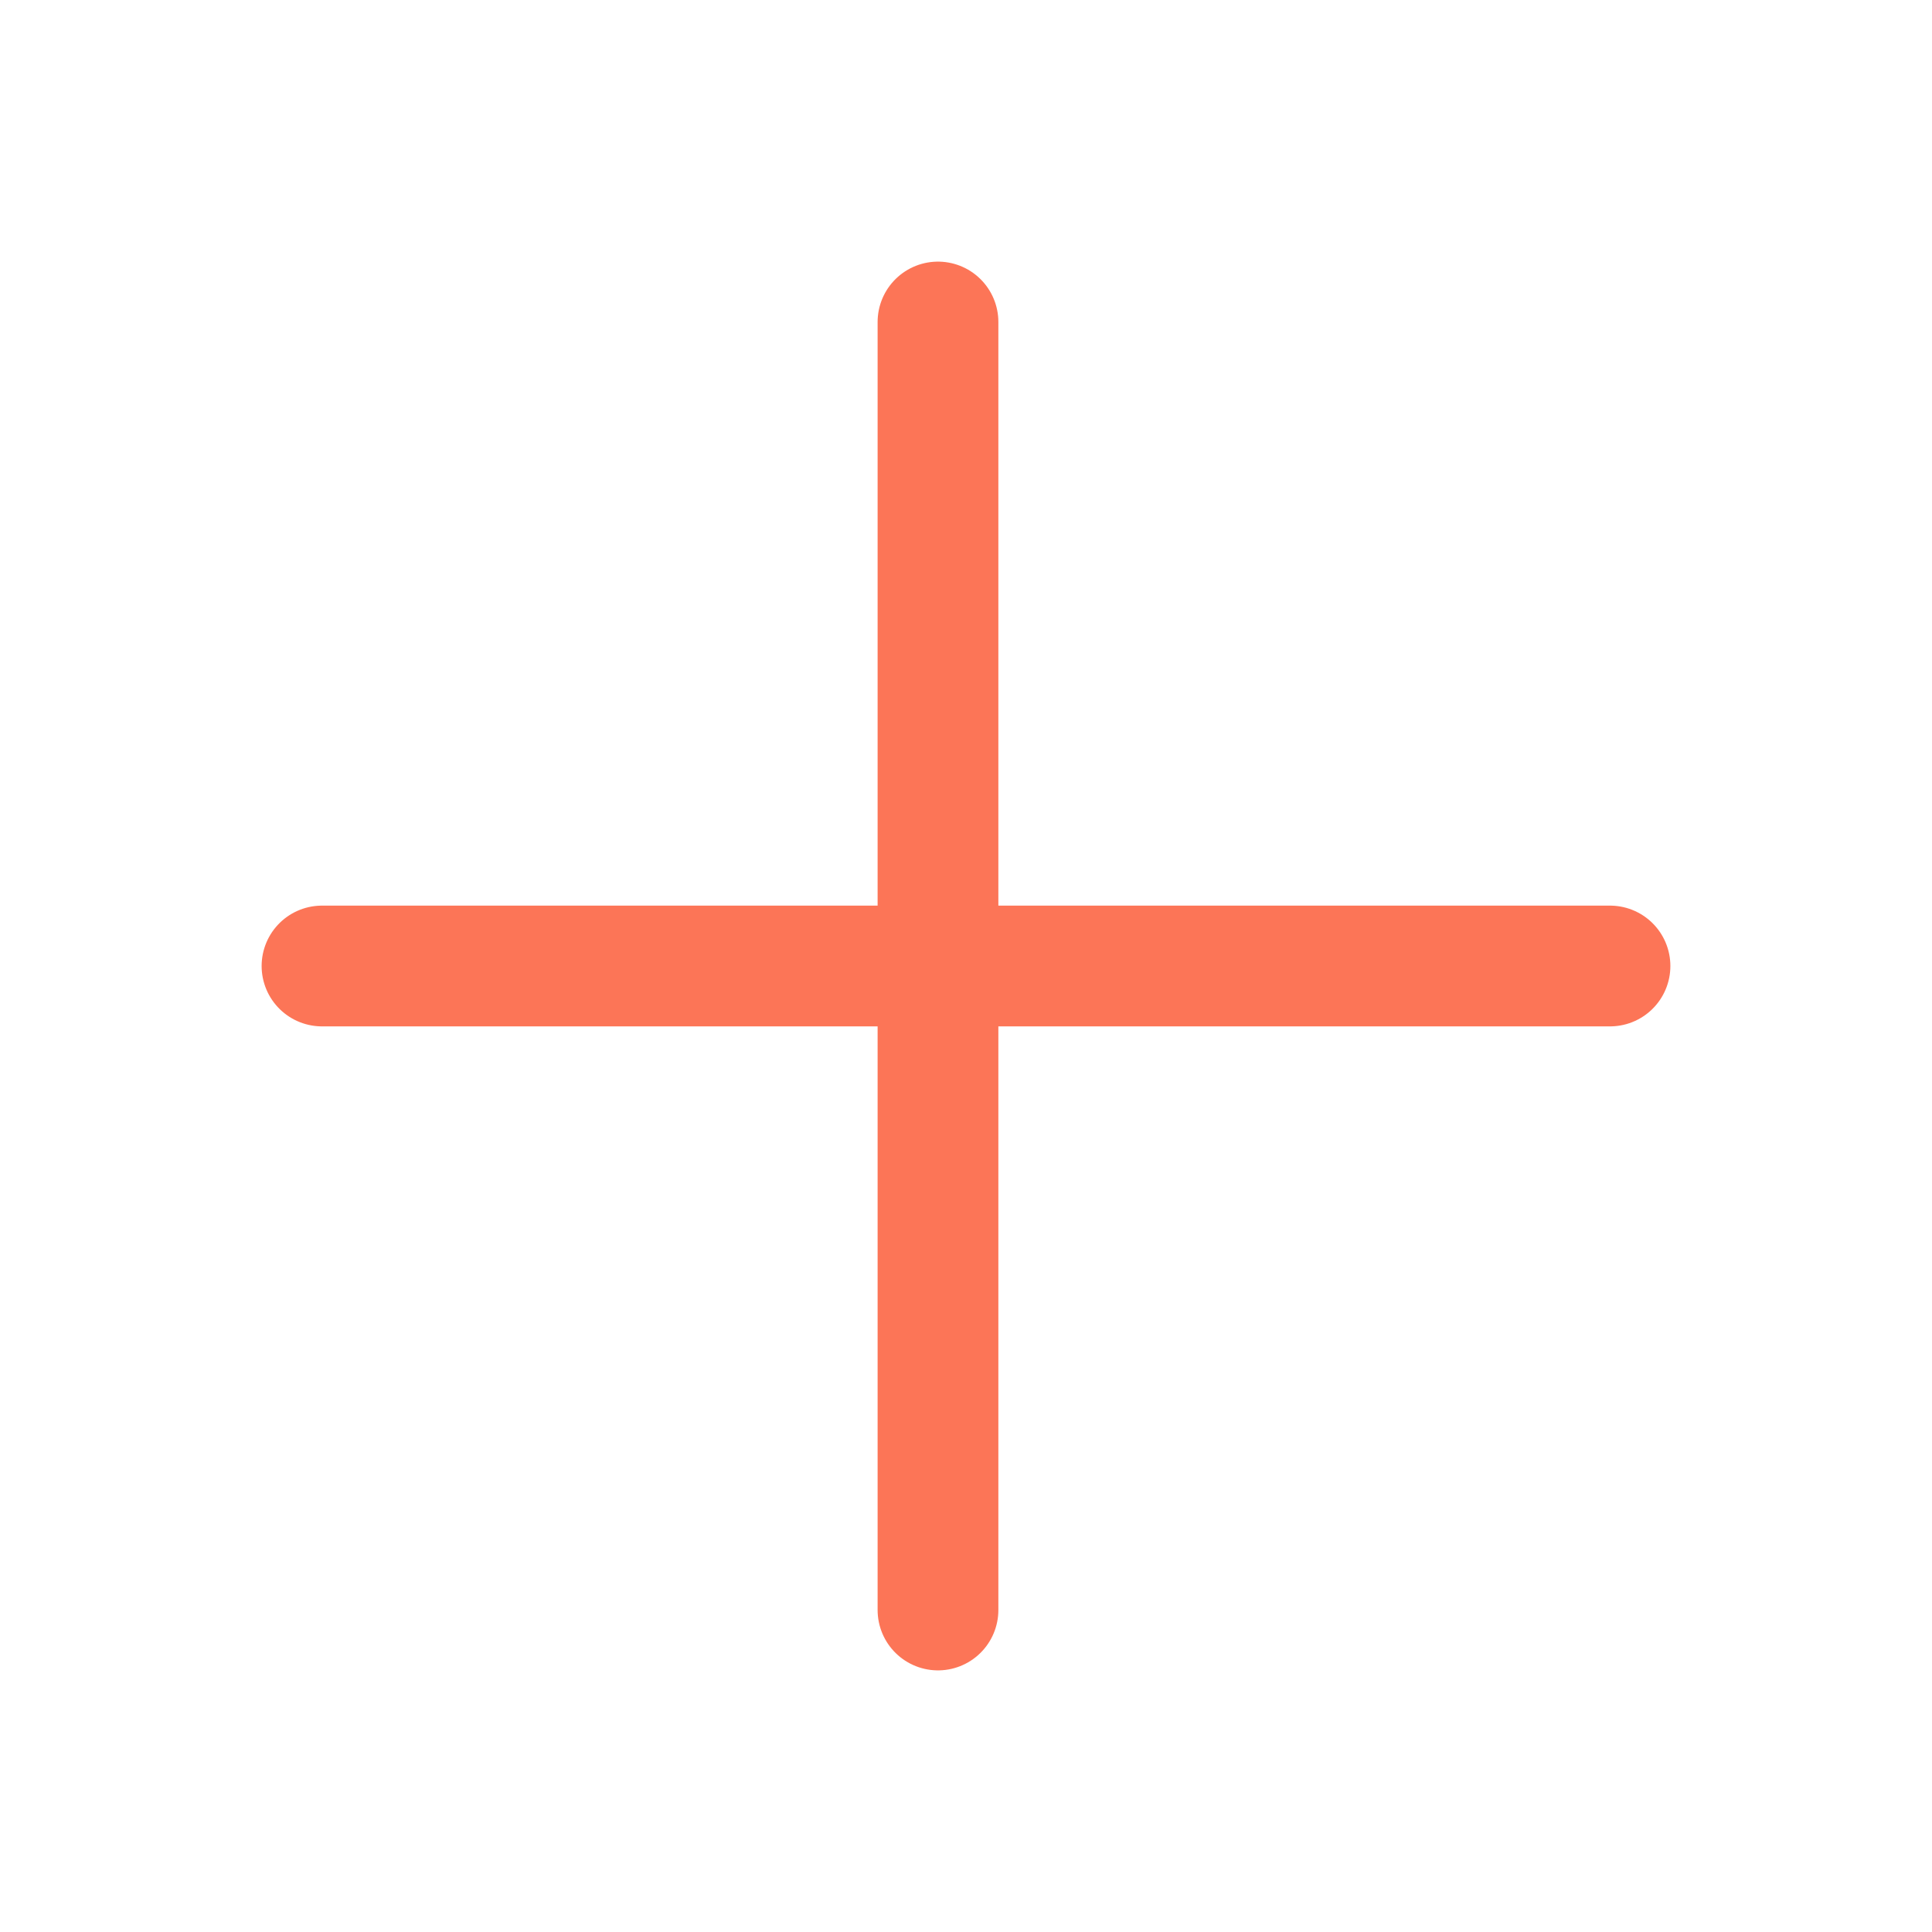
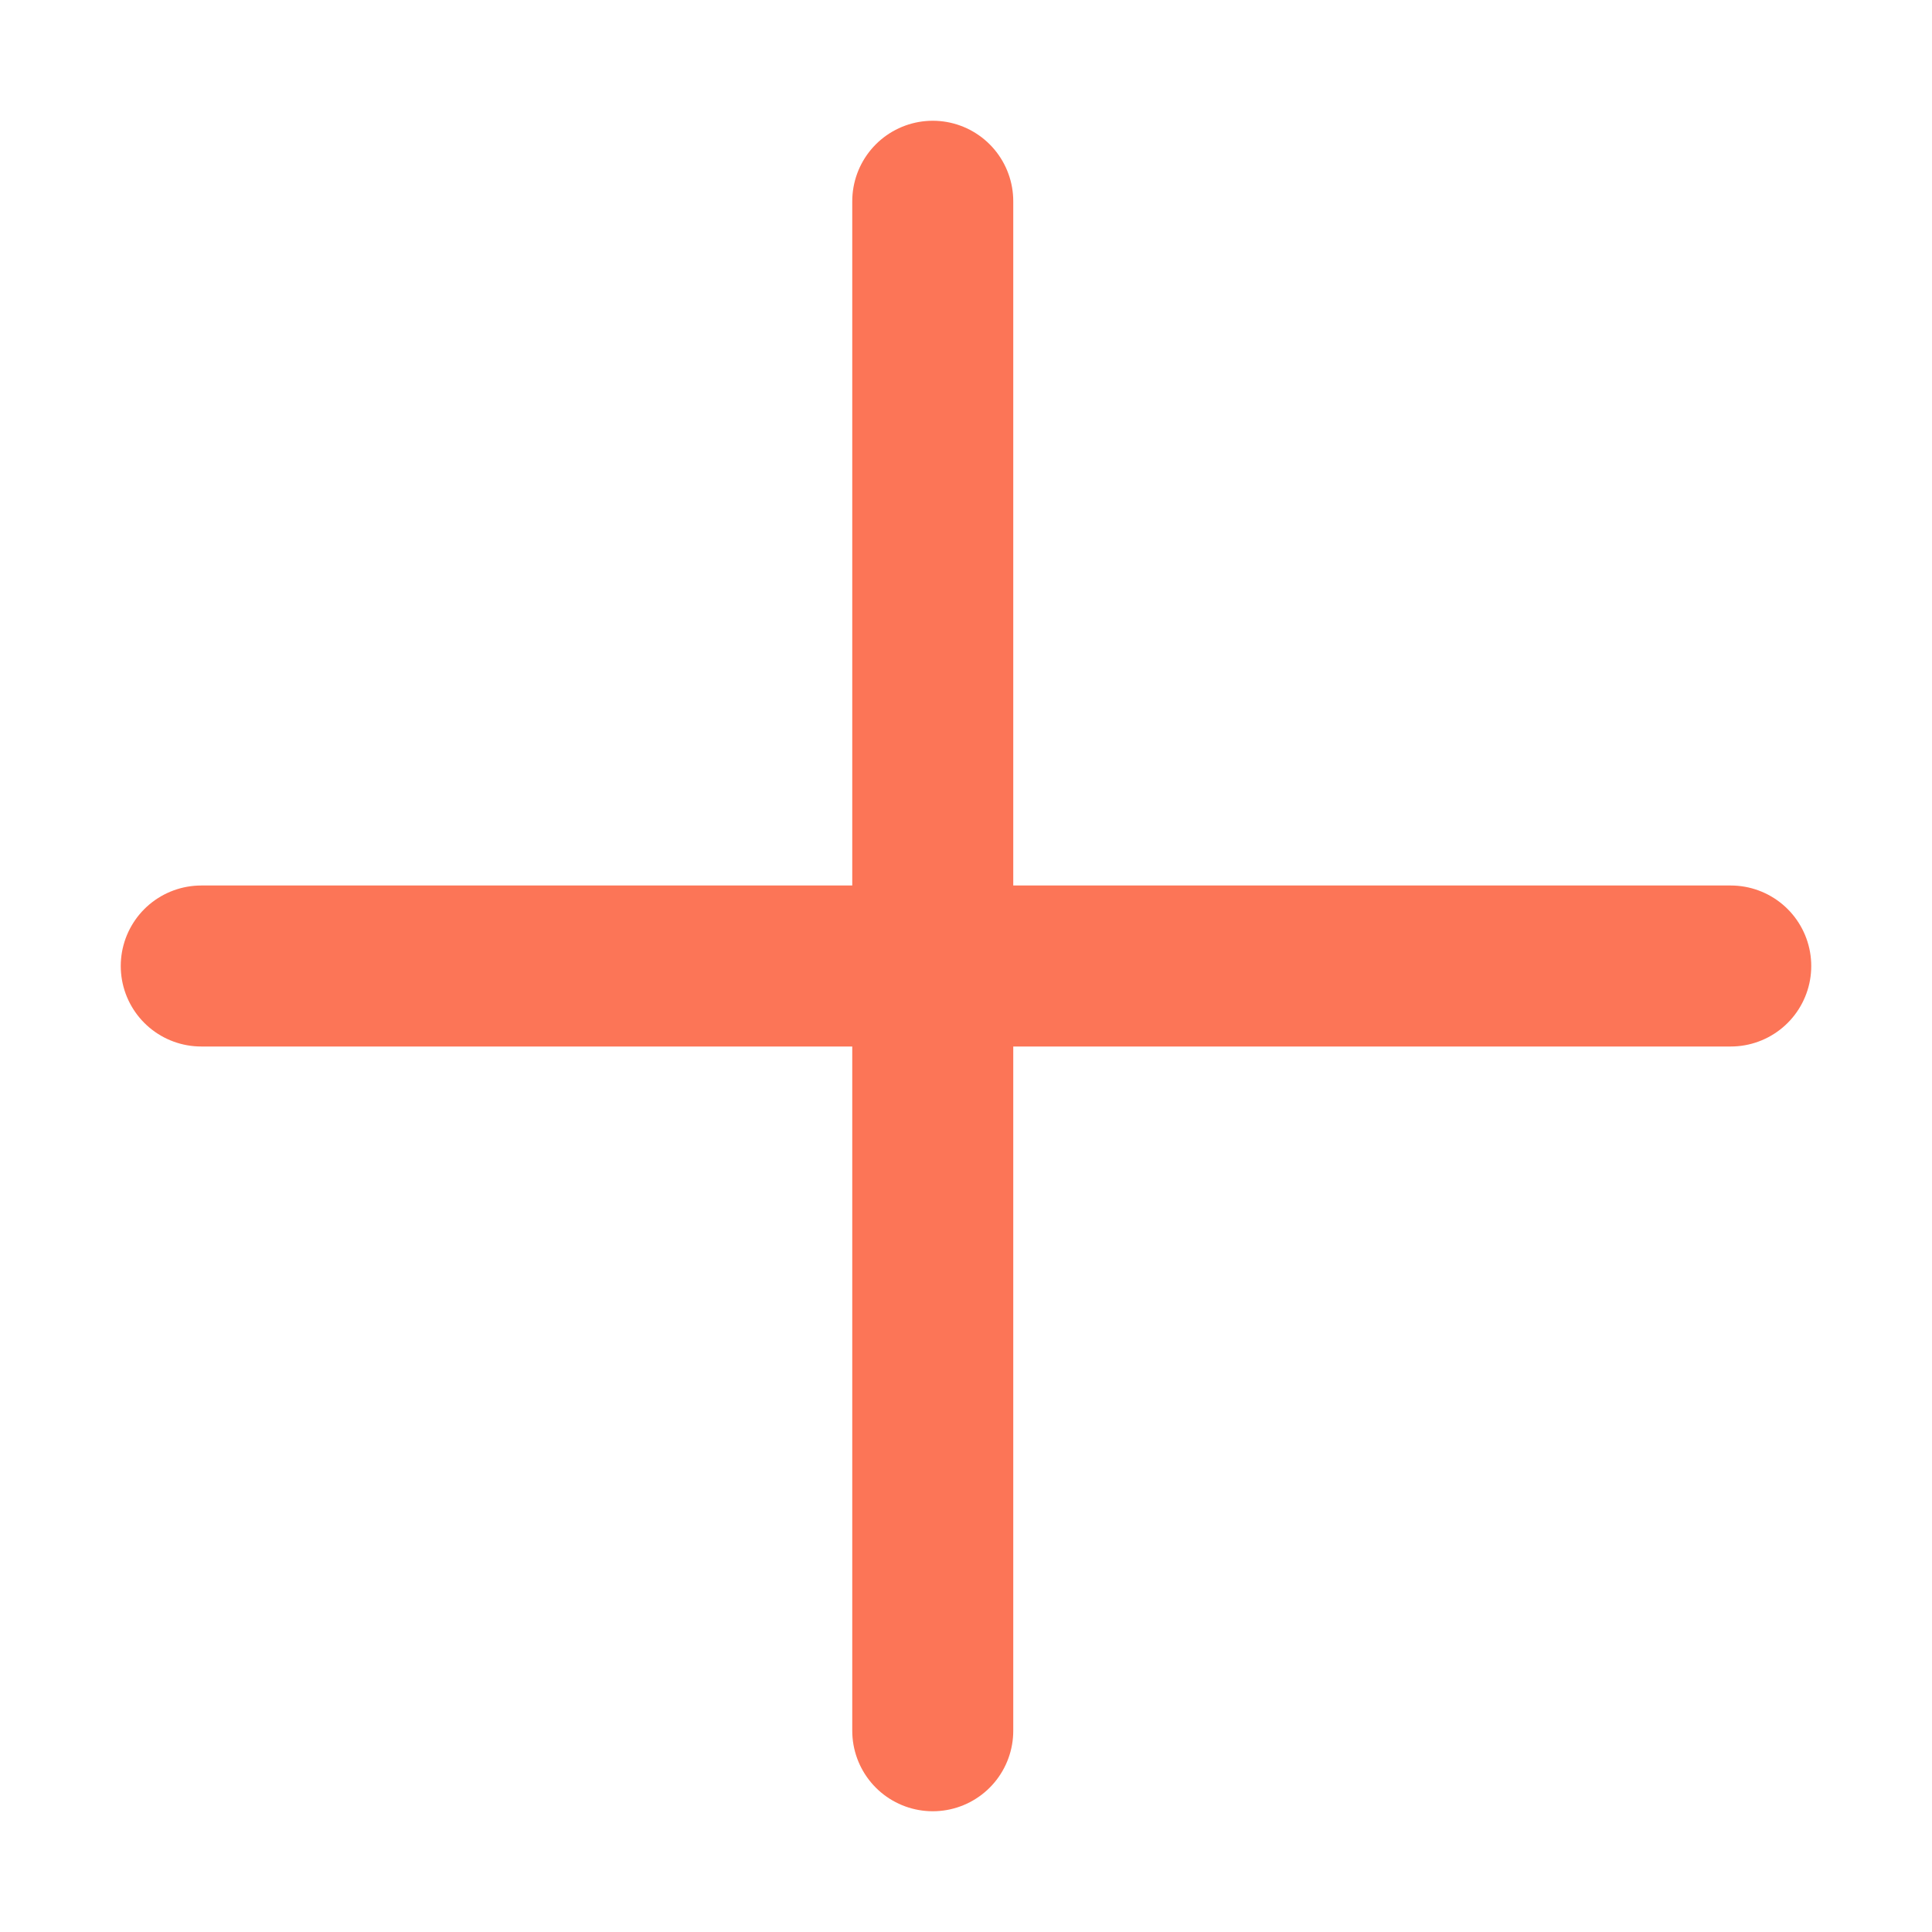
<svg xmlns="http://www.w3.org/2000/svg" width="24" height="24" viewBox="0 0 24 24" fill="none">
-   <path d="M4 12H20M11.652 4V20" stroke="#FC7557" stroke-width="1.5" stroke-linecap="round" stroke-linejoin="round" />
+   <path d="M2.5 12H21.5M11.587 2.5V21.5" stroke="#FC7557" stroke-width="2" stroke-linecap="round" stroke-linejoin="round" />
</svg>
